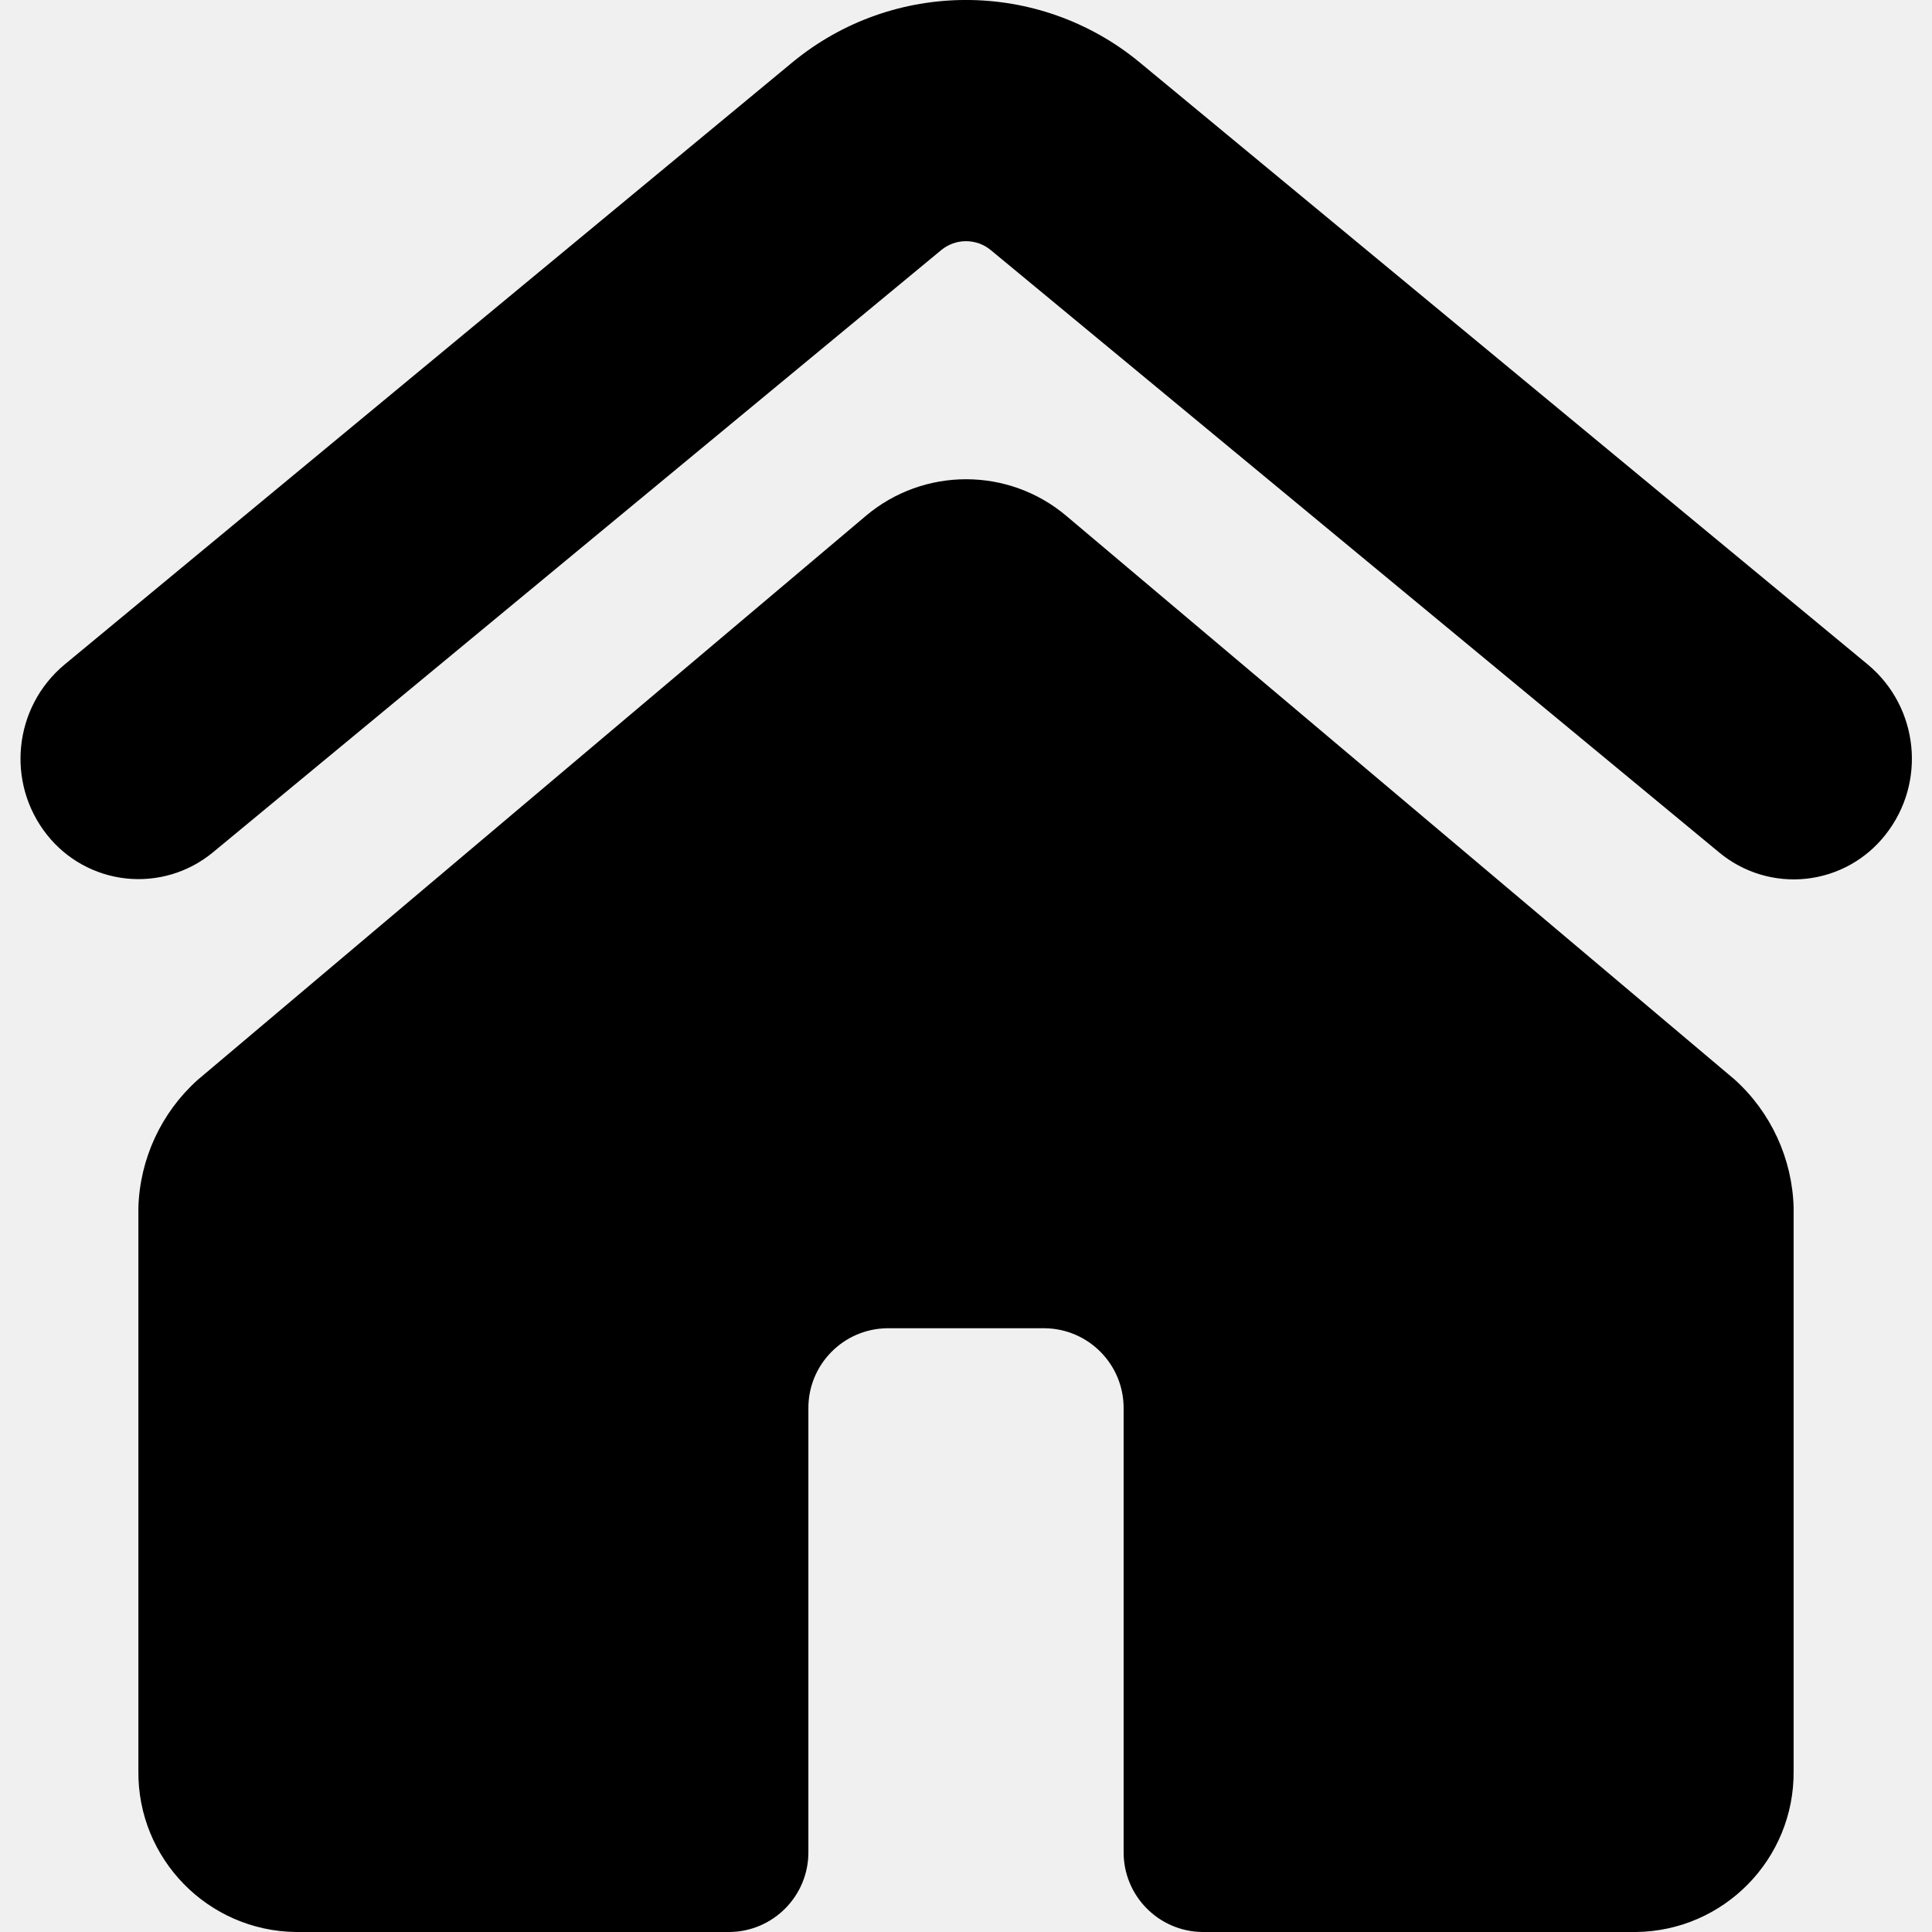
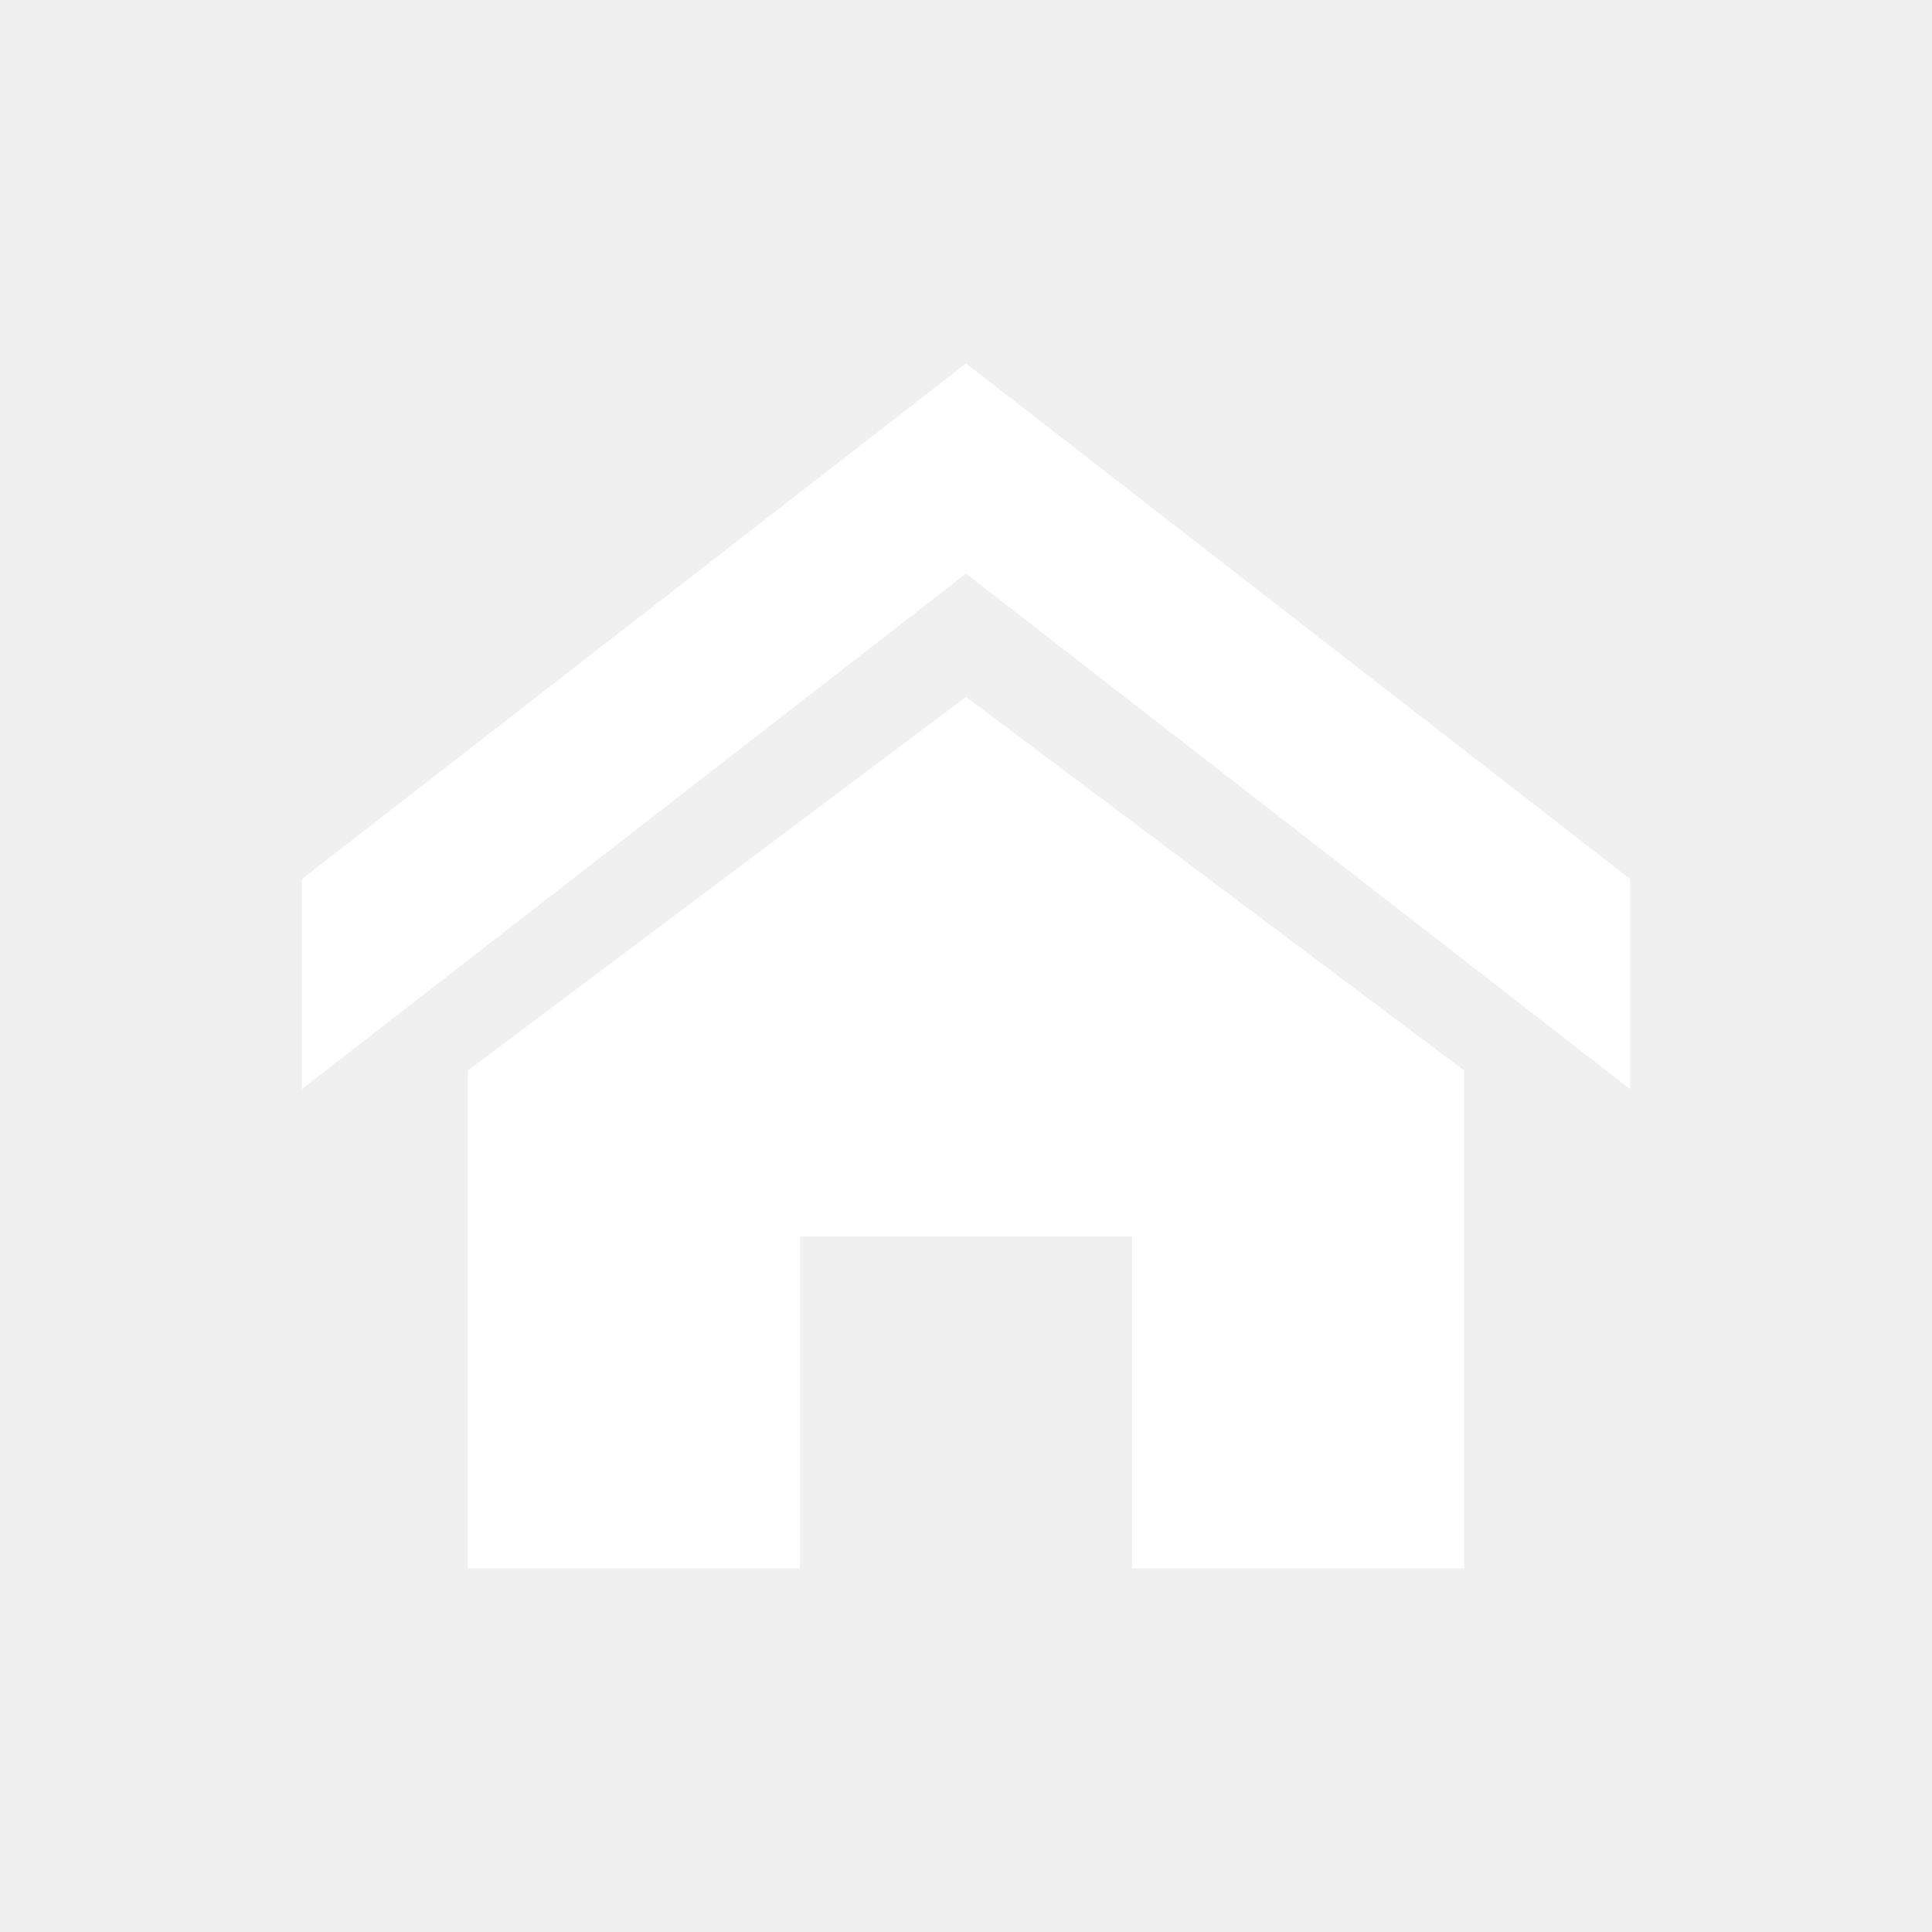
- <svg xmlns="http://www.w3.org/2000/svg" xmlns:xlink="http://www.w3.org/1999/xlink" width="24" height="24">
-   <defs>
-     <svg viewBox="0 0 24 24" id="Bold">
-       <path d="M2.643,10.59l9.049-7.483a.483.483,0,0,1,.616,0l9.049,7.483a1.448,1.448,0,0,0,2.066-.222,1.523,1.523,0,0,0-.218-2.111L14.156.774a3.389,3.389,0,0,0-4.312,0L.8,8.257a1.523,1.523,0,0,0-.218,2.111A1.45,1.45,0,0,0,2.643,10.59Z" />
-       <path d="M22.281,22V15a2.225,2.225,0,0,0-.733-1.59l-8.3-7a1.931,1.931,0,0,0-2.494,0l-8.3,7.006A2.224,2.224,0,0,0,1.719,15v7a1.981,1.981,0,0,0,1.958,2H9.063a.99.99,0,0,0,.979-1V17.5a.991.991,0,0,1,.979-1h1.958a.991.991,0,0,1,.979,1V23a.99.99,0,0,0,.979,1h5.386A1.981,1.981,0,0,0,22.281,22Z" />
-     </svg>
-   </defs>
-   <use xlink:href="#Bold" fill-opacity="1" fill="#000000" />
+ <svg xmlns="http://www.w3.org/2000/svg" fill="#ffffff" width="800px" height="800px" viewBox="0 0 32 32">
+   <path d="M27 18.039L16 9.501 5 18.039V14.56l11-8.54 11 8.538v3.481zm-2.75-.31v8.251h-5.5v-5.5h-5.5v5.5h-5.5v-8.25L16 11.543l8.25 6.186z" />
</svg>
